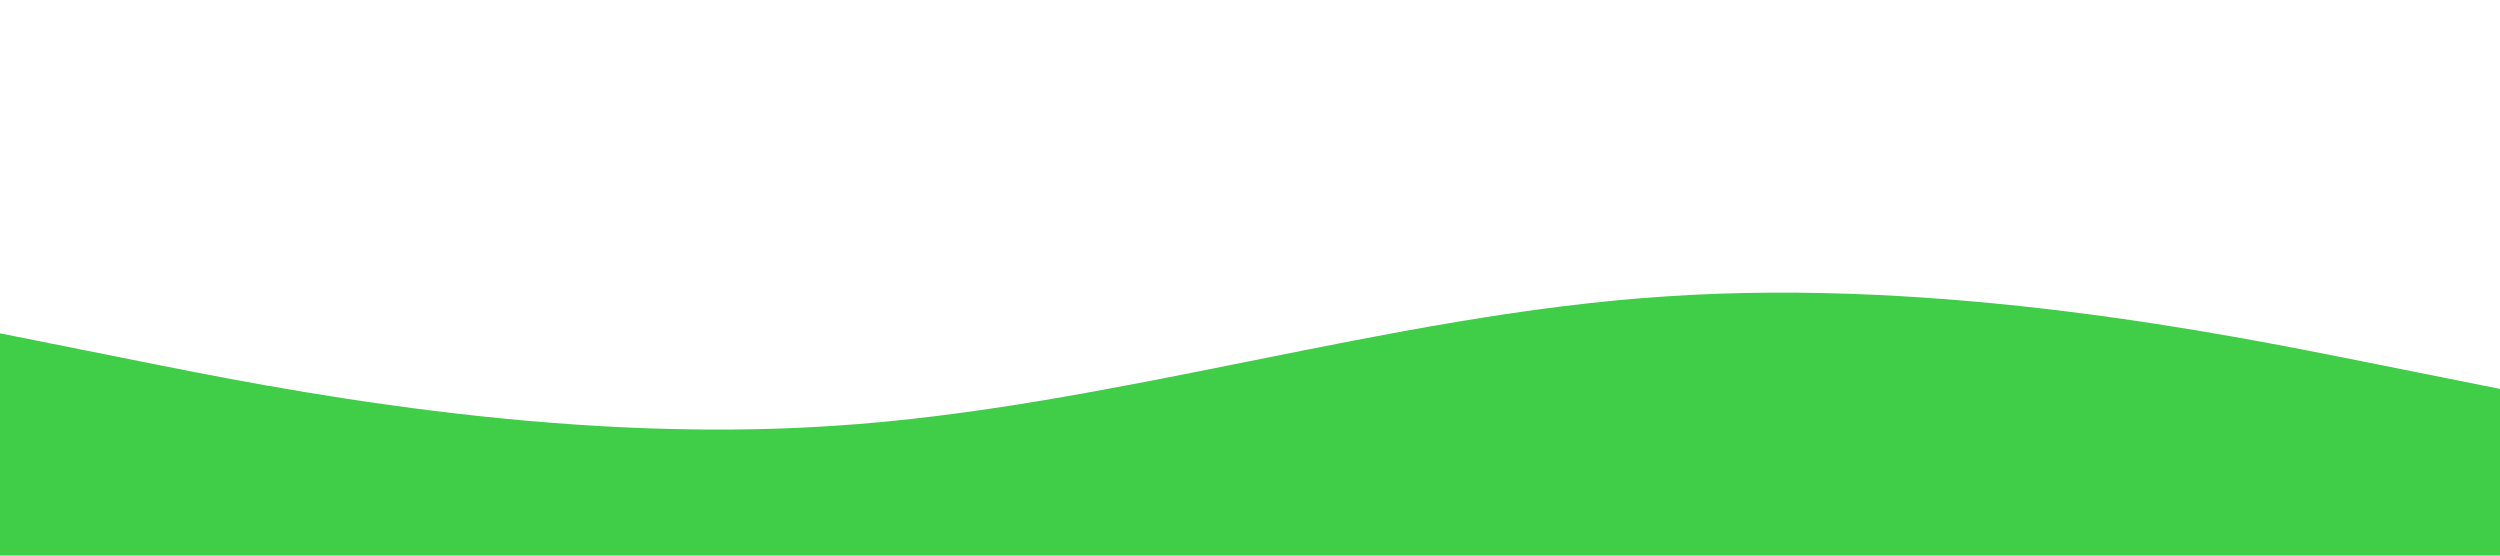
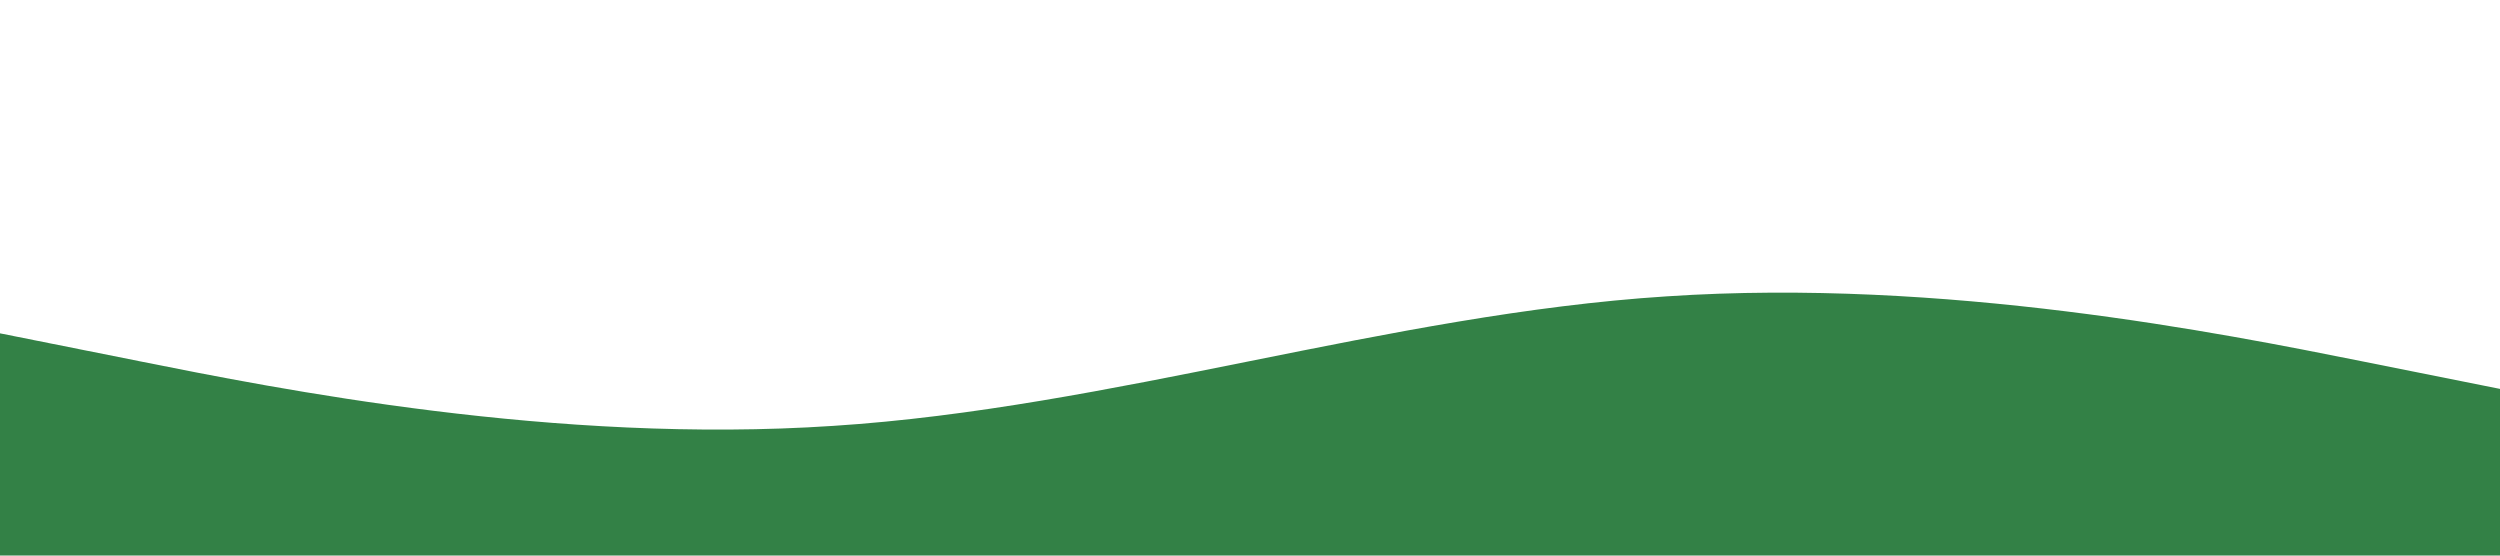
<svg xmlns="http://www.w3.org/2000/svg" viewBox="0 0 1440 320">
-   <path fill="#25c62ddf" fill-opacity="1" d="M0,192L80,208C160,224,320,256,480,245.3C640,235,800,181,960,170.7C1120,160,1280,192,1360,208L1440,224L1440,320L1360,320C1280,320,1120,320,960,320C800,320,640,320,480,320C320,320,160,320,80,320L0,320Z" />
+   <path fill="#166f2cdf" fill-opacity="1" d="M0,192L80,208C160,224,320,256,480,245.3C640,235,800,181,960,170.7C1120,160,1280,192,1360,208L1440,224L1440,320L1360,320C1280,320,1120,320,960,320C800,320,640,320,480,320C320,320,160,320,80,320L0,320Z" />
</svg>
